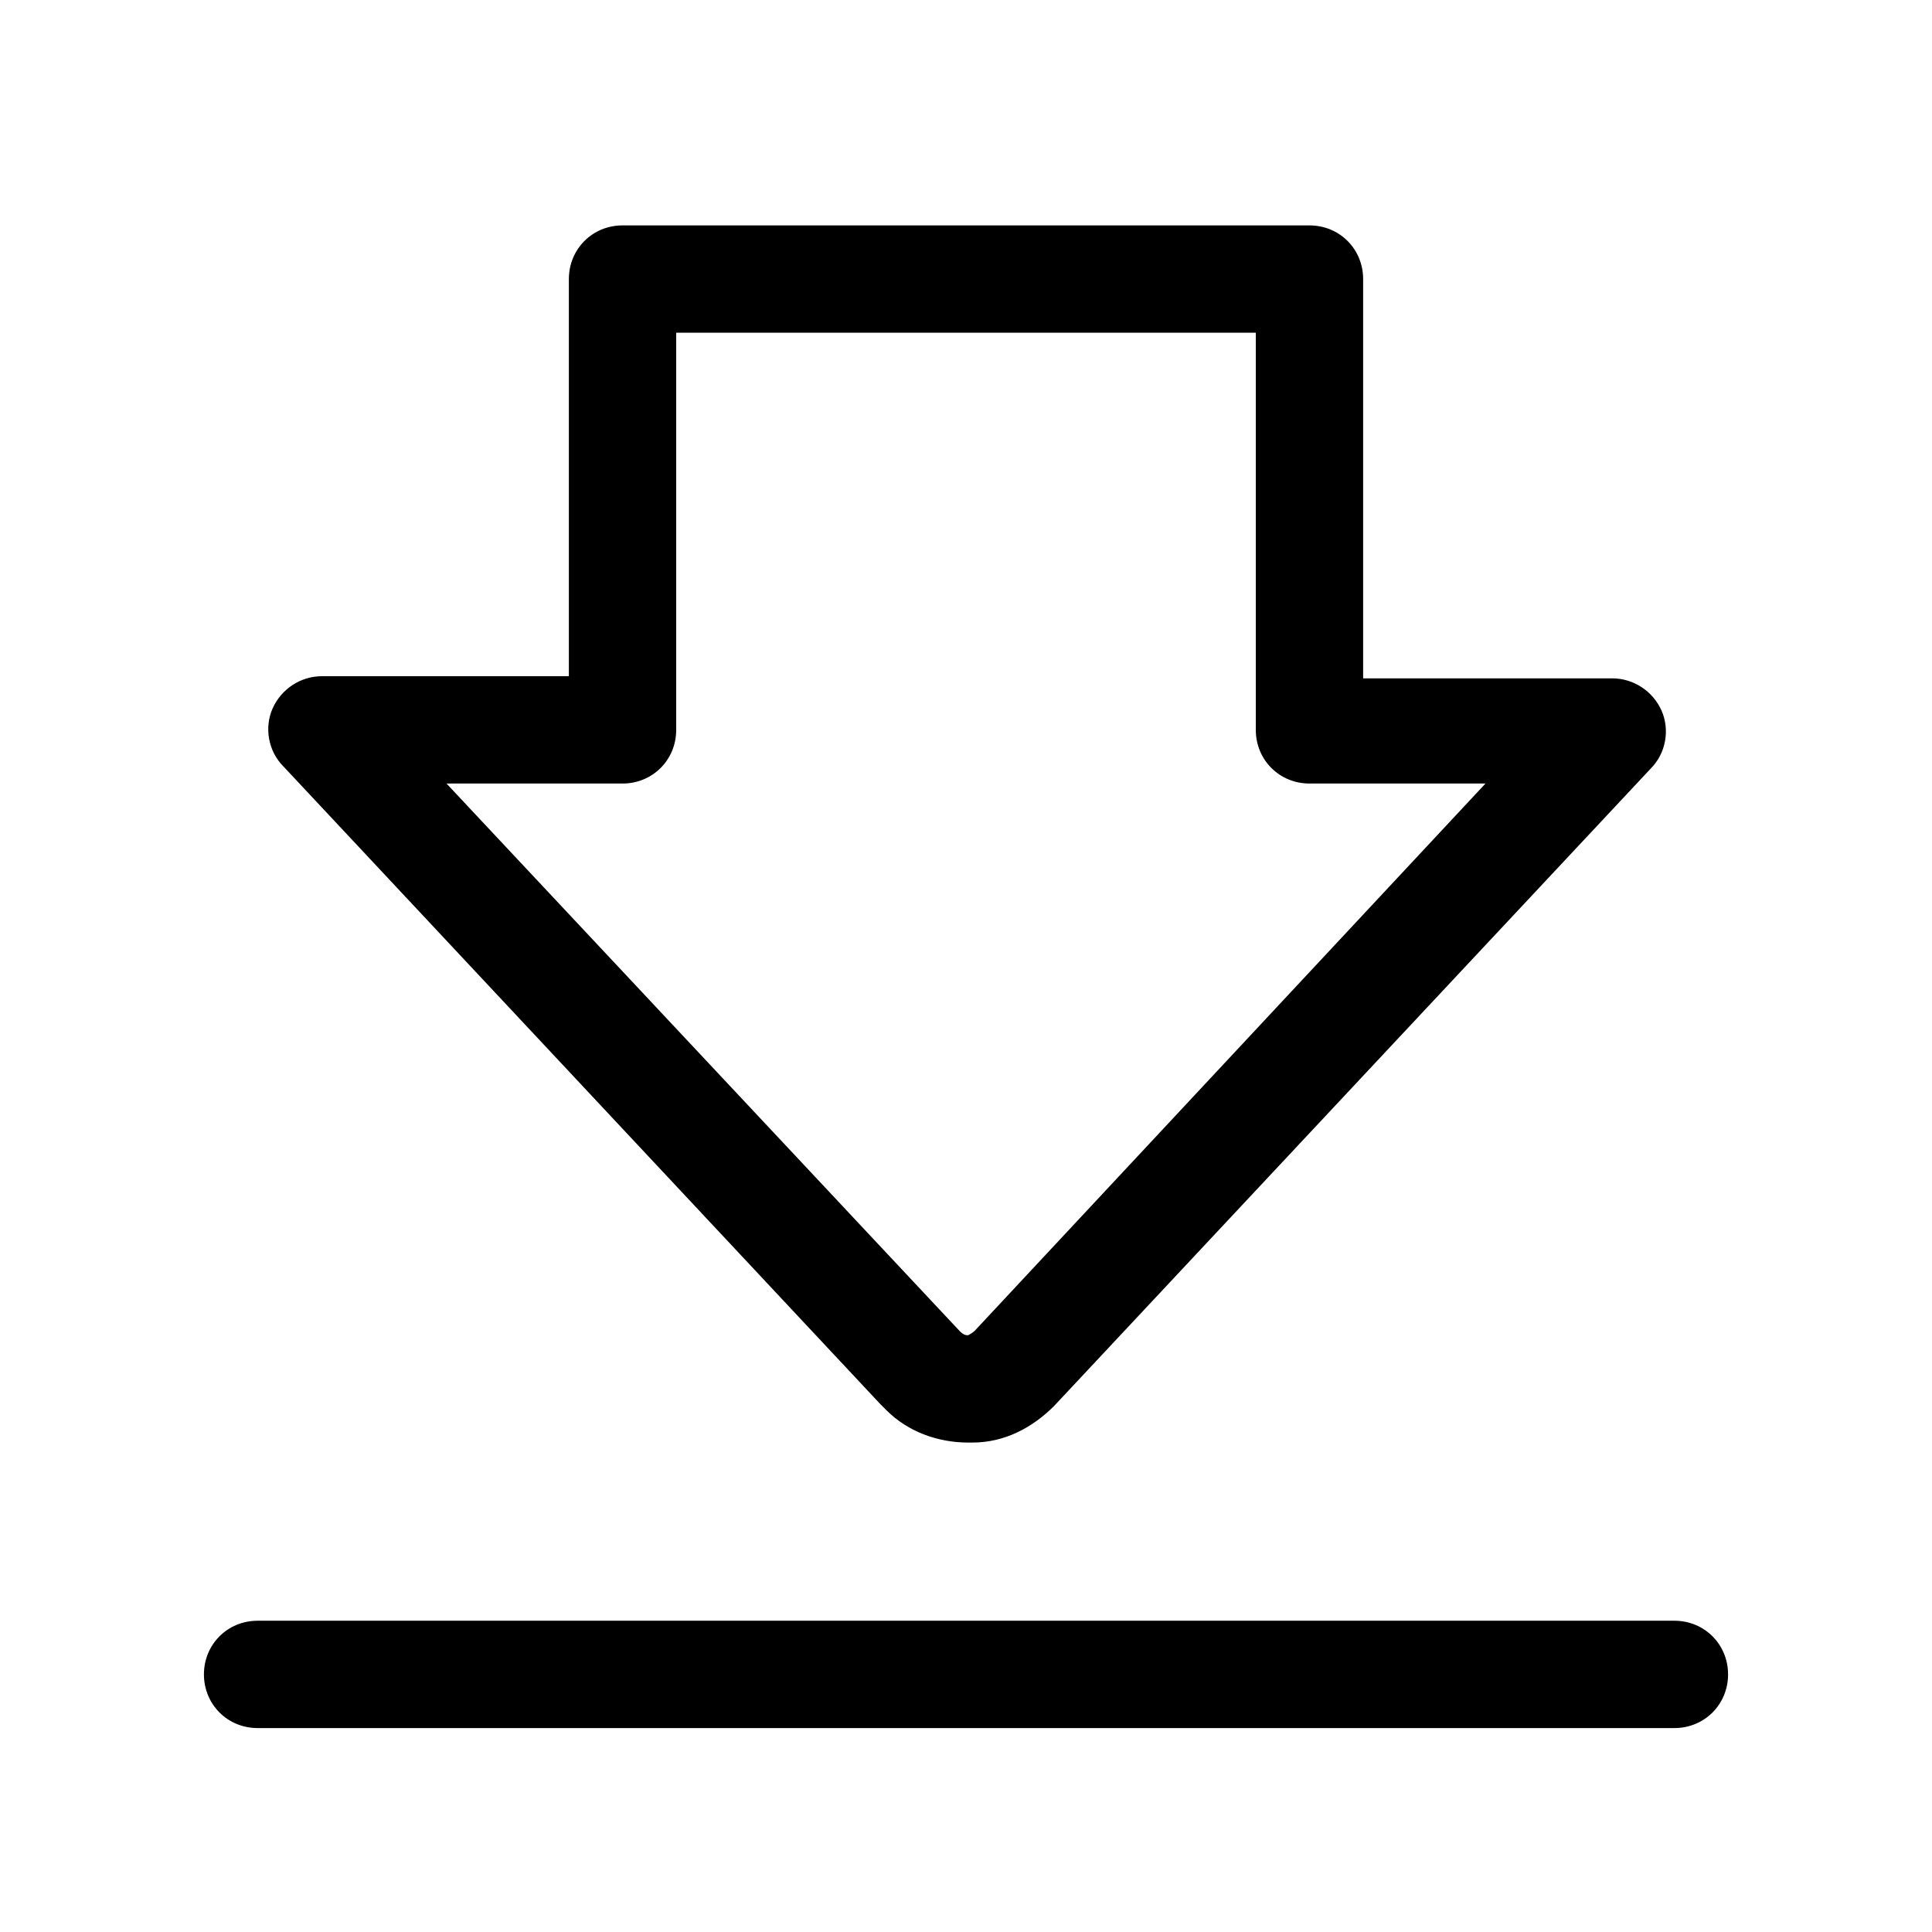
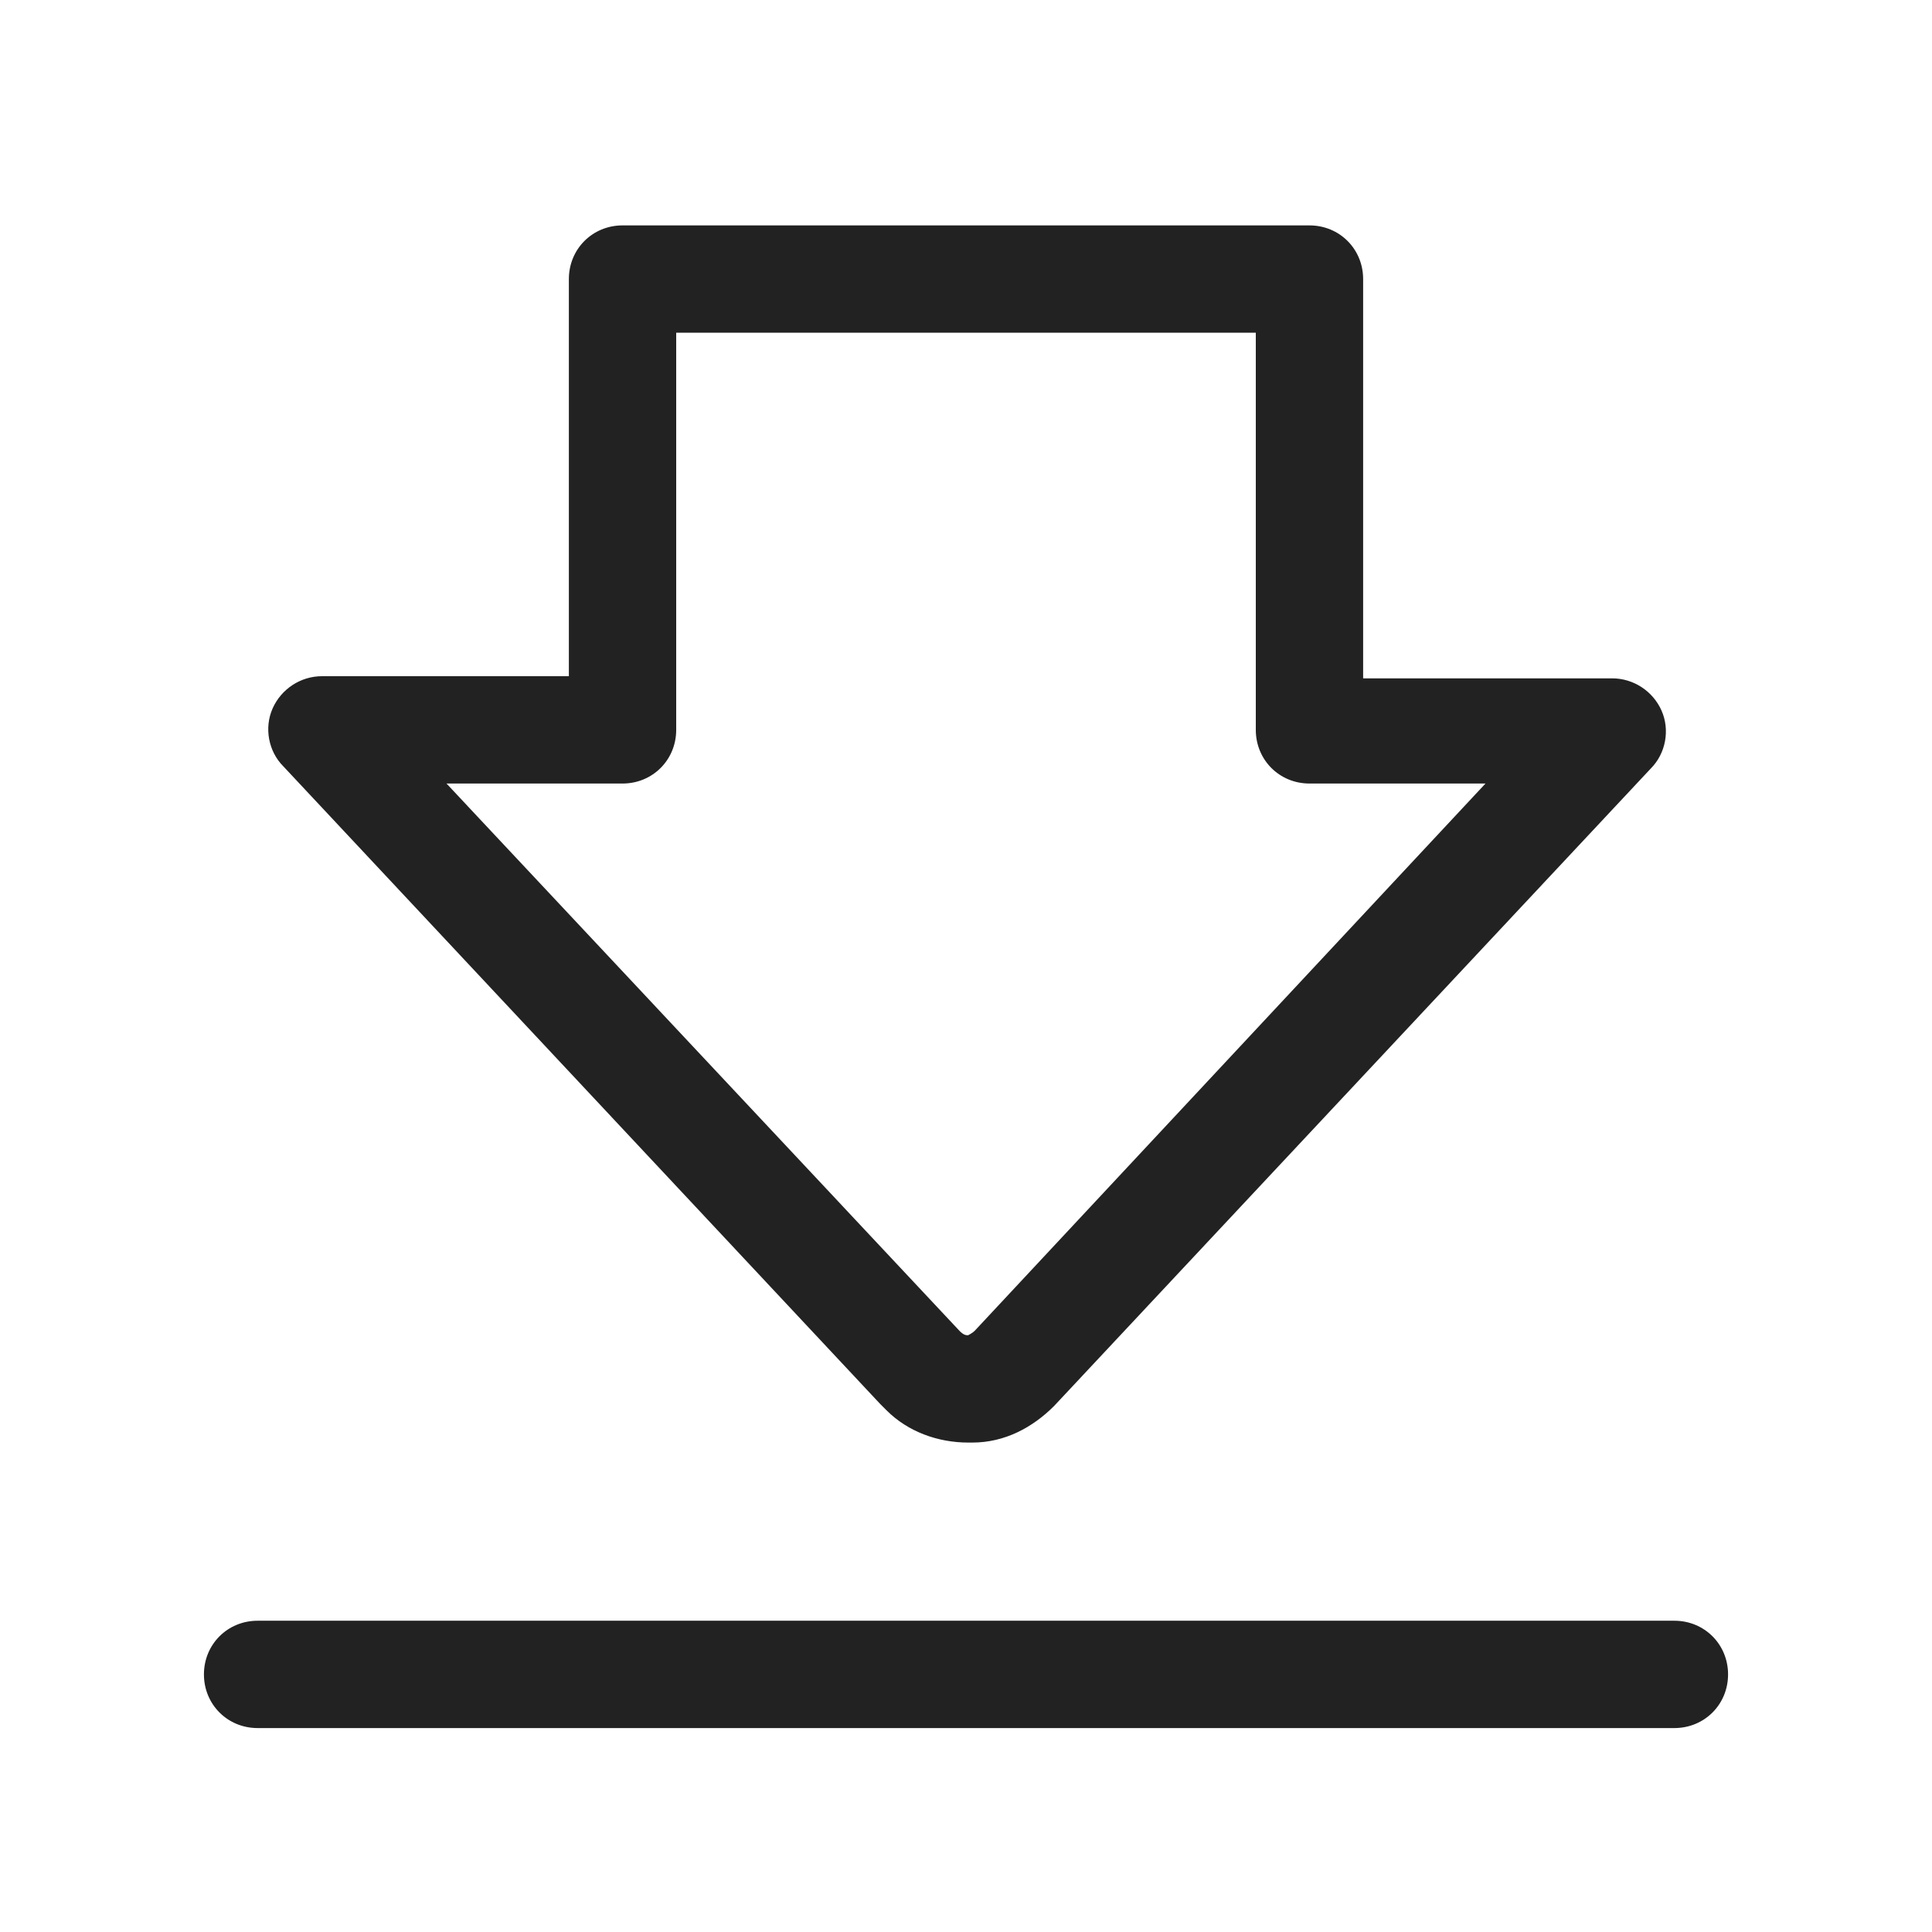
- <svg xmlns="http://www.w3.org/2000/svg" t="1582098621855" class="icon" viewBox="0 0 1024 1024" version="1.1" p-id="5631" width="32" height="32">
+ <svg xmlns="http://www.w3.org/2000/svg" fill="#222" t="1582098621855" class="icon" viewBox="0 0 1024 1024" version="1.1" p-id="5631" width="32" height="32">
  <defs>
    <style type="text/css" />
  </defs>
  <path d="M887.467 859.022H136.533c-15.929 0-28.444 12.516-28.444 28.444s12.516 28.444 28.444 28.444h750.933c15.929 0 28.444-12.516 28.444-28.444s-12.516-28.444-28.444-28.444zM466.489 744.107l3.413 3.413c11.378 11.378 27.307 17.067 43.236 17.067h2.276c17.067 0 31.858-7.964 43.236-19.342l316.302-337.92c7.964-7.964 10.24-20.48 5.689-30.72-4.551-10.24-14.791-17.067-26.169-17.067H722.489V147.911c0-15.929-12.516-28.444-28.444-28.444H329.956c-15.929 0-28.444 12.516-28.444 28.444v210.489H170.667c-11.378 0-21.618 6.827-26.169 17.067-4.551 10.24-2.276 22.756 5.689 30.72L466.489 744.107zM329.956 415.289c15.929 0 28.444-12.516 28.444-28.444V176.356h307.2V386.844c0 15.929 12.516 28.444 28.444 28.444h93.298L516.551 705.422c-1.138 1.138-3.413 2.276-3.413 2.276-1.138 0-2.276 0-4.551-2.276L236.658 415.289H329.956z" p-id="5632" />
</svg>
